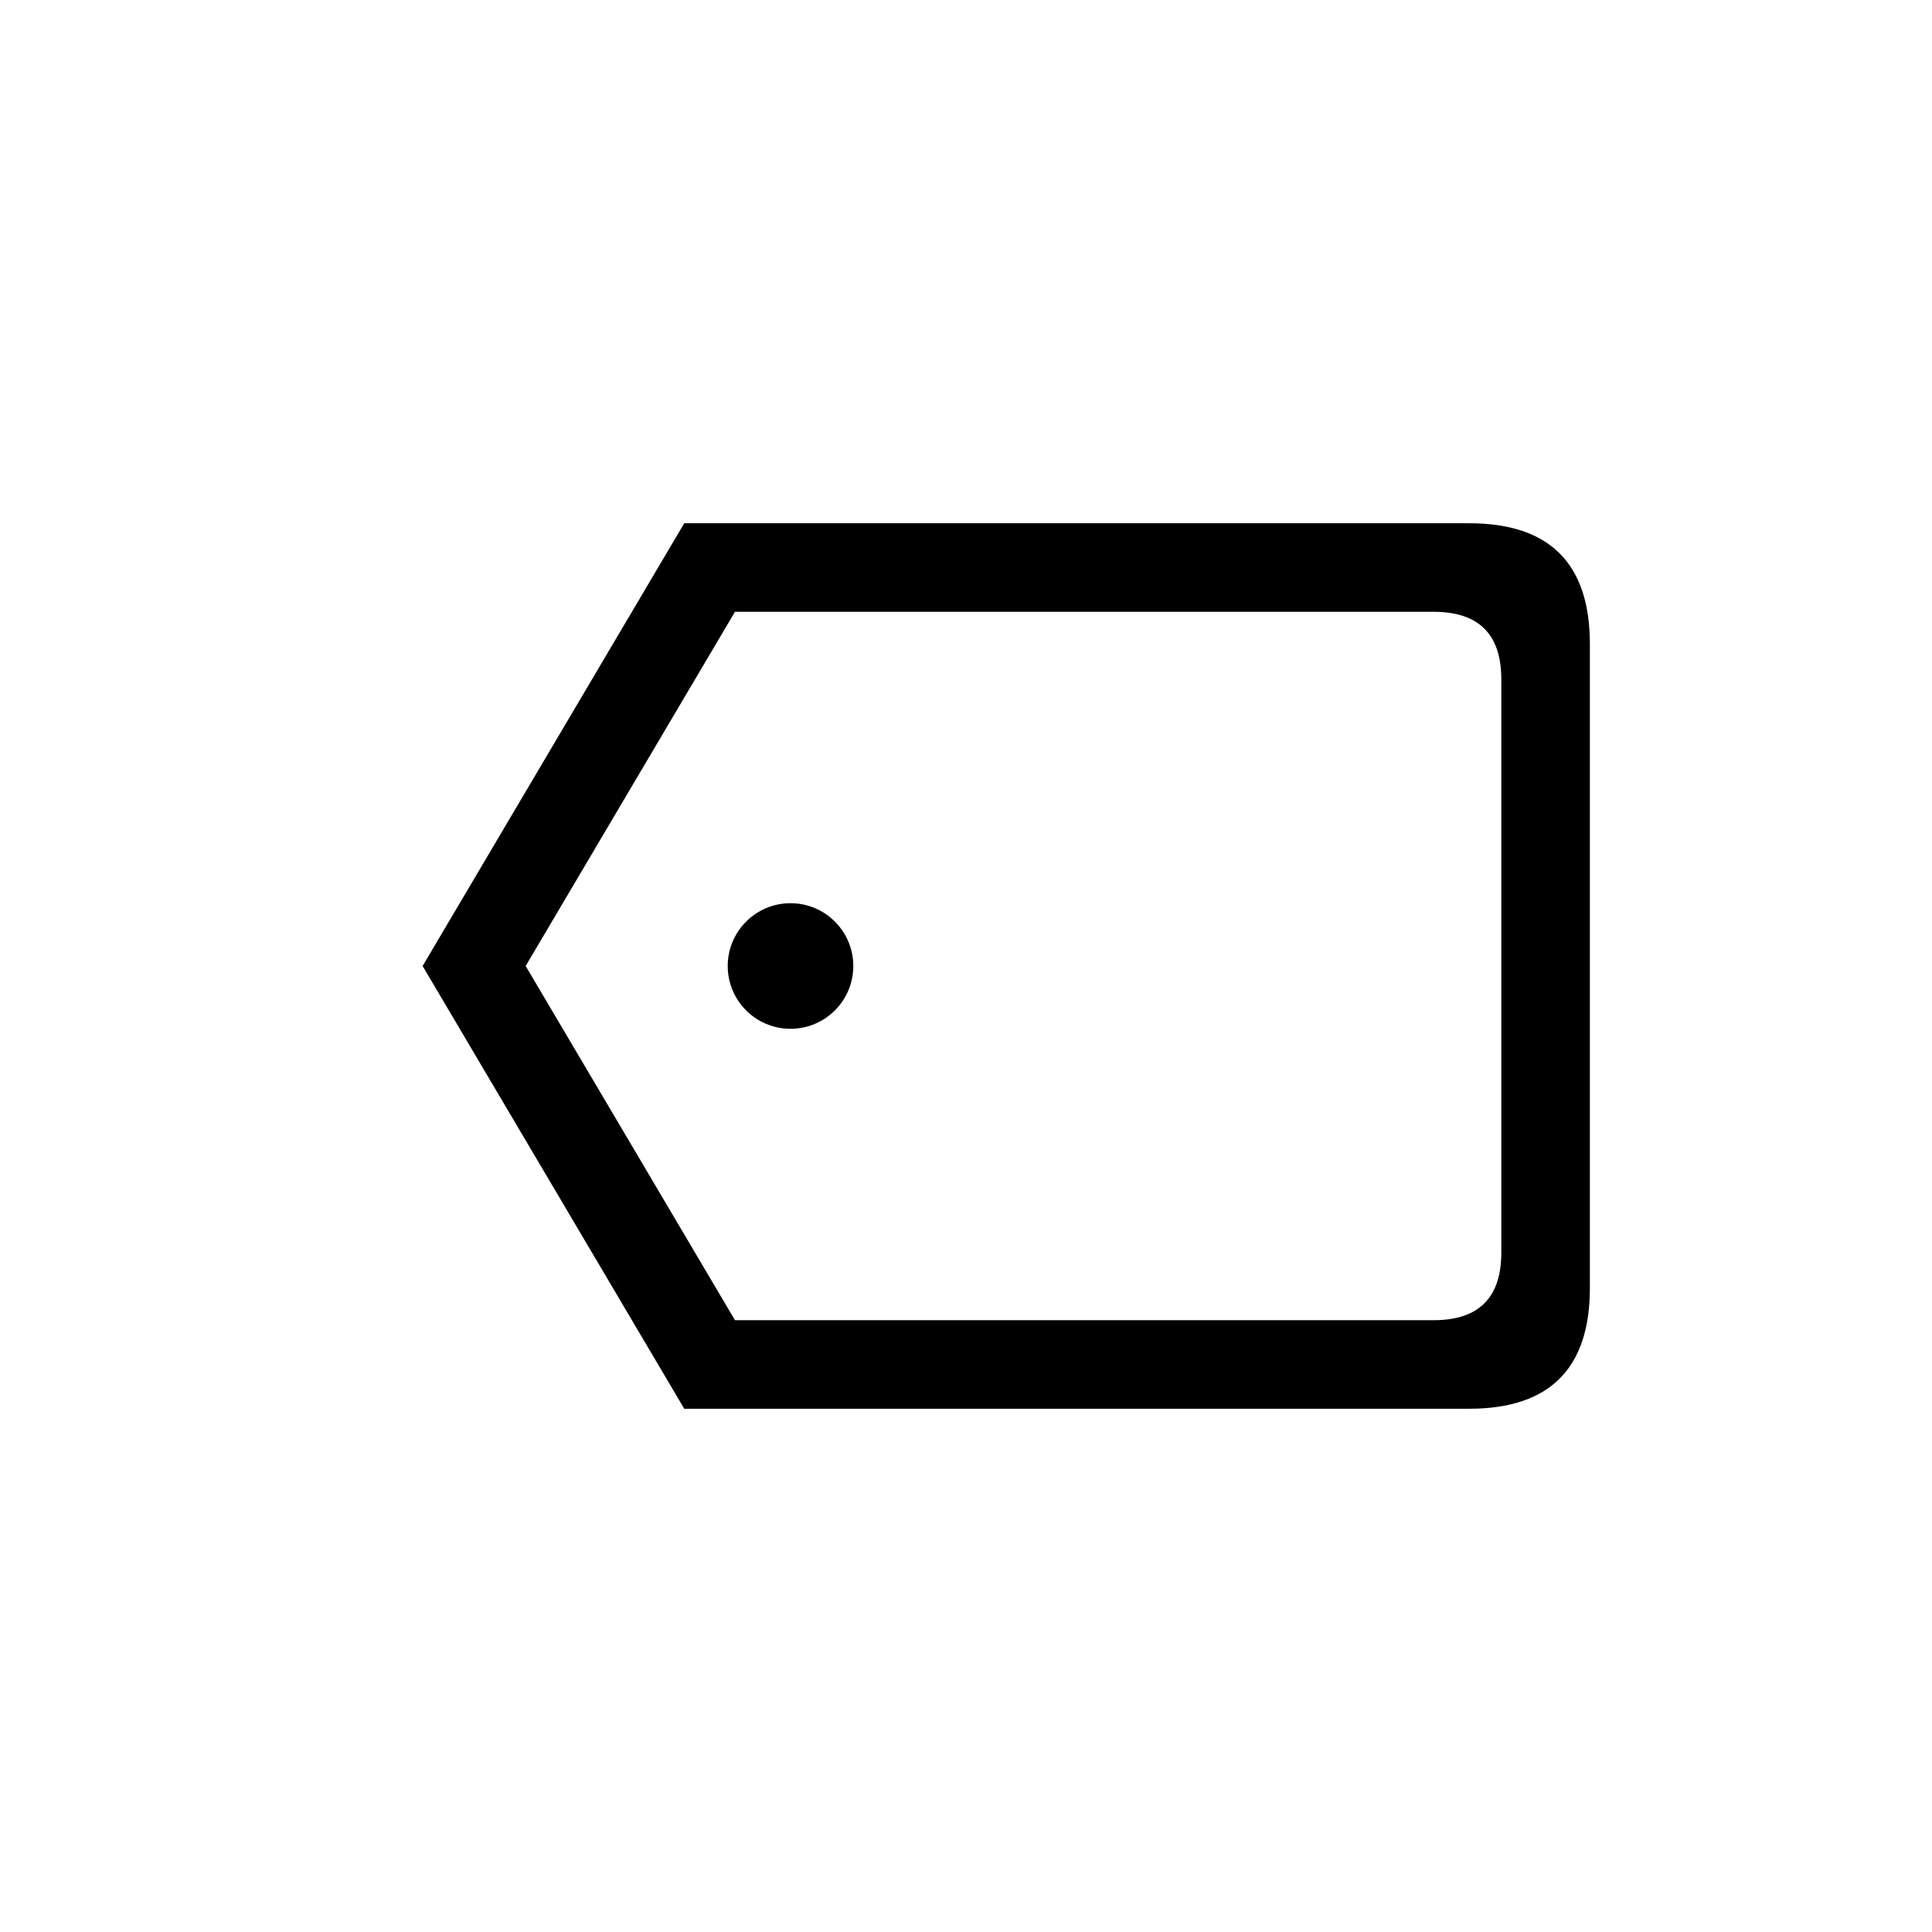
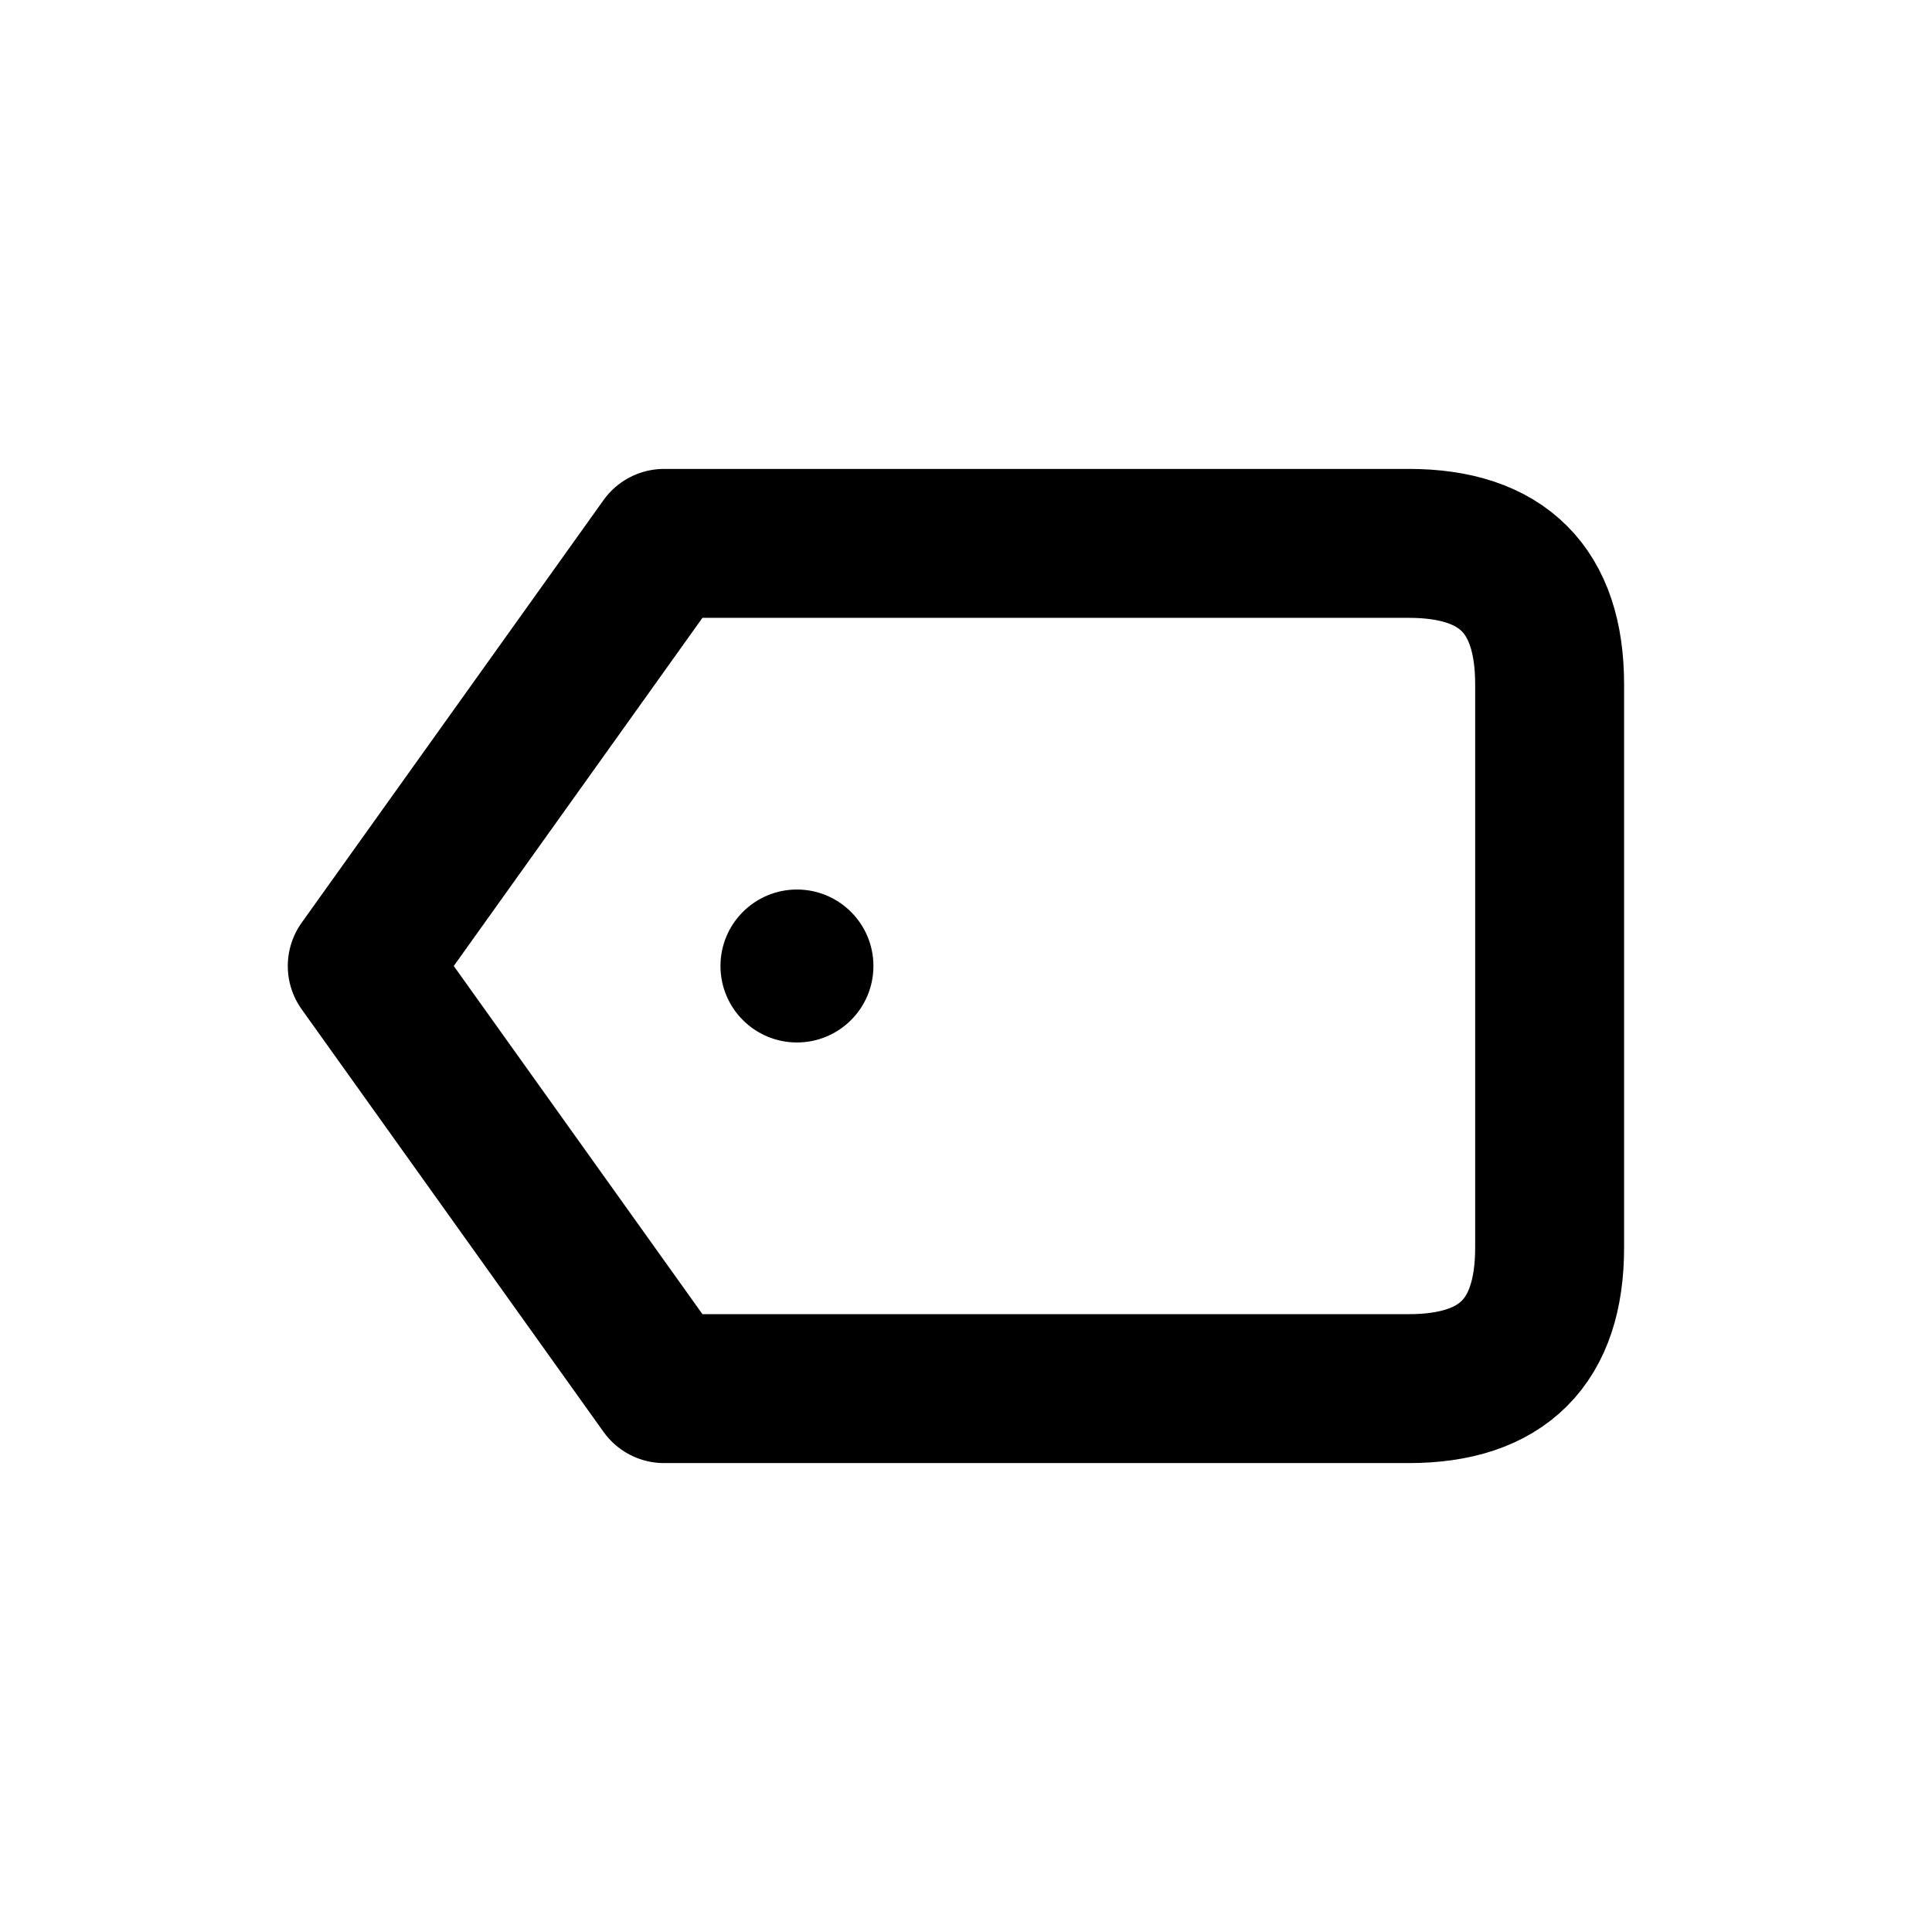
<svg xmlns="http://www.w3.org/2000/svg" viewBox="0 0 24 24">
-   <path fill="currentColor" fill-rule="evenodd" d="M 5.25,12 L 8.5,6.5 L 18.25,6.5 Q 19.75,6.5 19.75,8 L 19.75,16 Q 19.75,17.5 18.25,17.5 L 8.5,17.5 Z M 6.53,12 L 9.13,7.6 L 17.81,7.6 Q 18.65,7.6 18.65,8.44 L 18.65,15.56 Q 18.65,16.4 17.81,16.4 L 9.13,16.4 Z M 9.82,11.22 A 0.78,0.78 0 1,1 9.820,12.78 A 0.78,0.78 0 1,1 9.820,11.220 Z" />
+   <g>
+     <g>
+       <path fill="none" stroke="currentColor" stroke-width="1.85" stroke-linecap="round" stroke-linejoin="round" d="M 4.5,12 L 8.25,6.75 H 17.5 Q 19.25,6.75 19.25,8.5 V 15.5 Q 19.25,17.25 17.5,17.25 H 8.25 Z" />
+       <path fill="currentColor" d="M 9.9,11.05 A 0.95,0.95 0 1,1 9.9,12.95 A 0.95,0.95 0 1,1 9.9,11.05" />
+     </g>
+   </g>
</svg>
